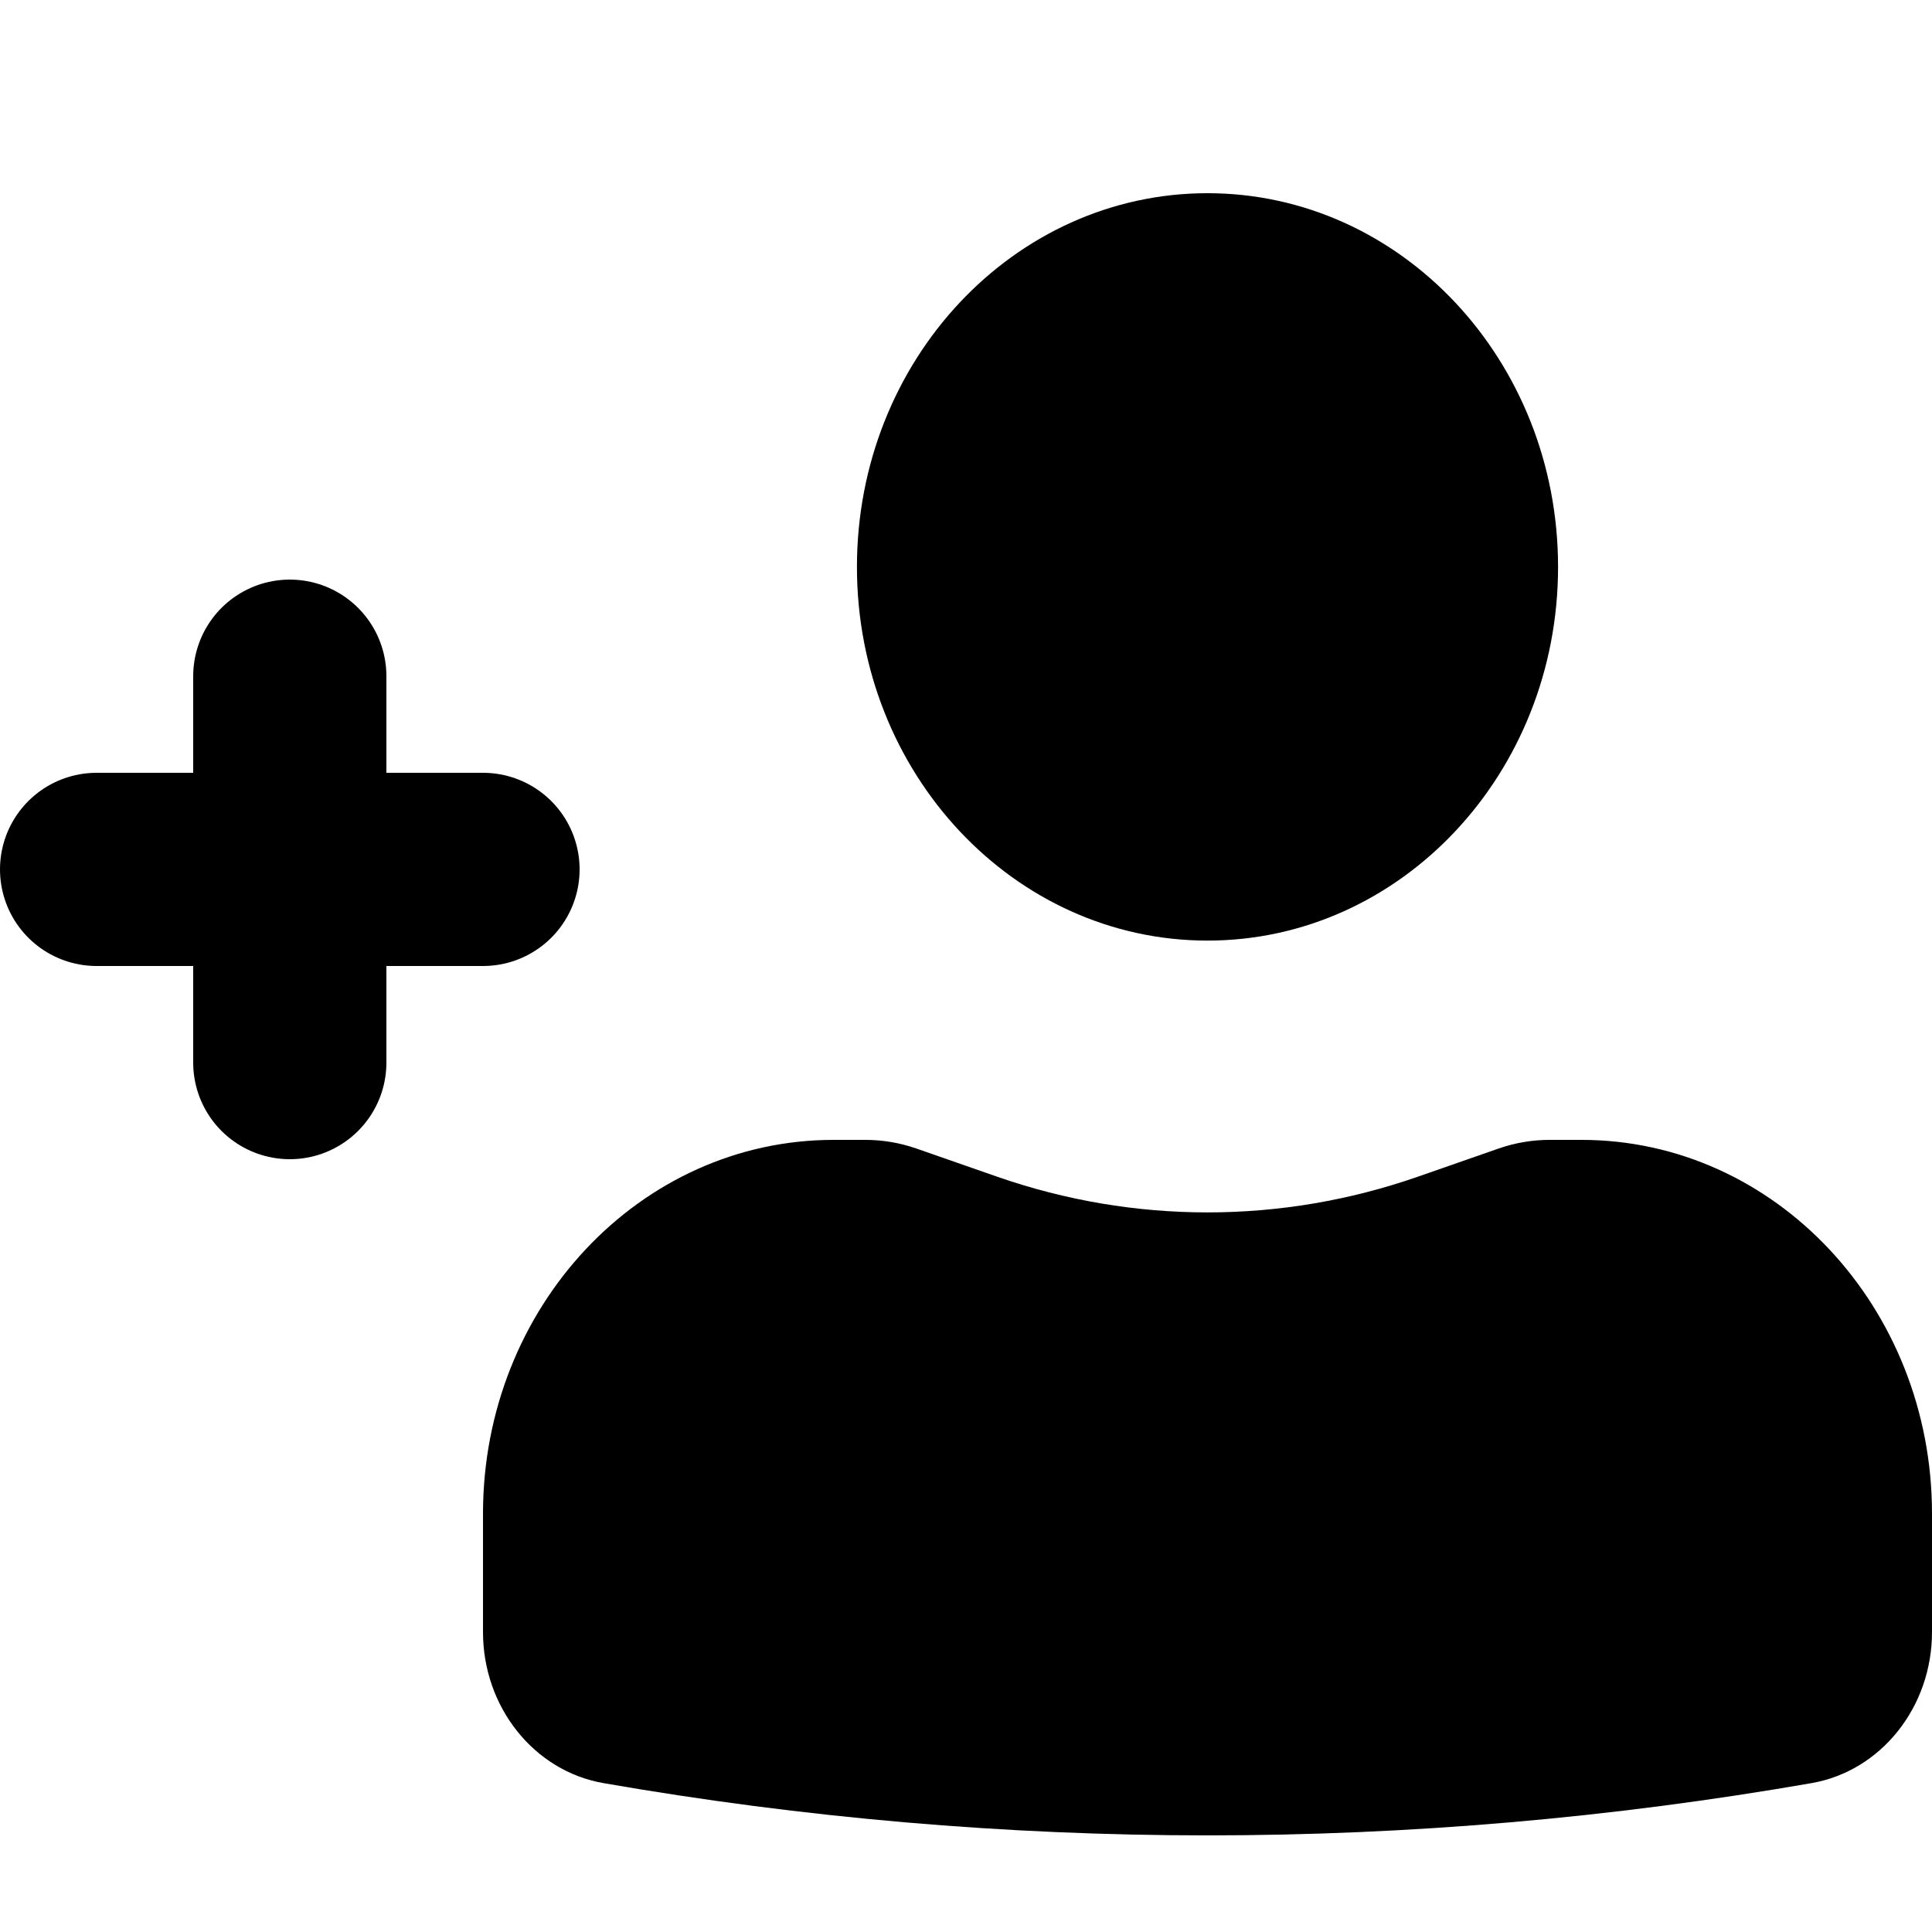
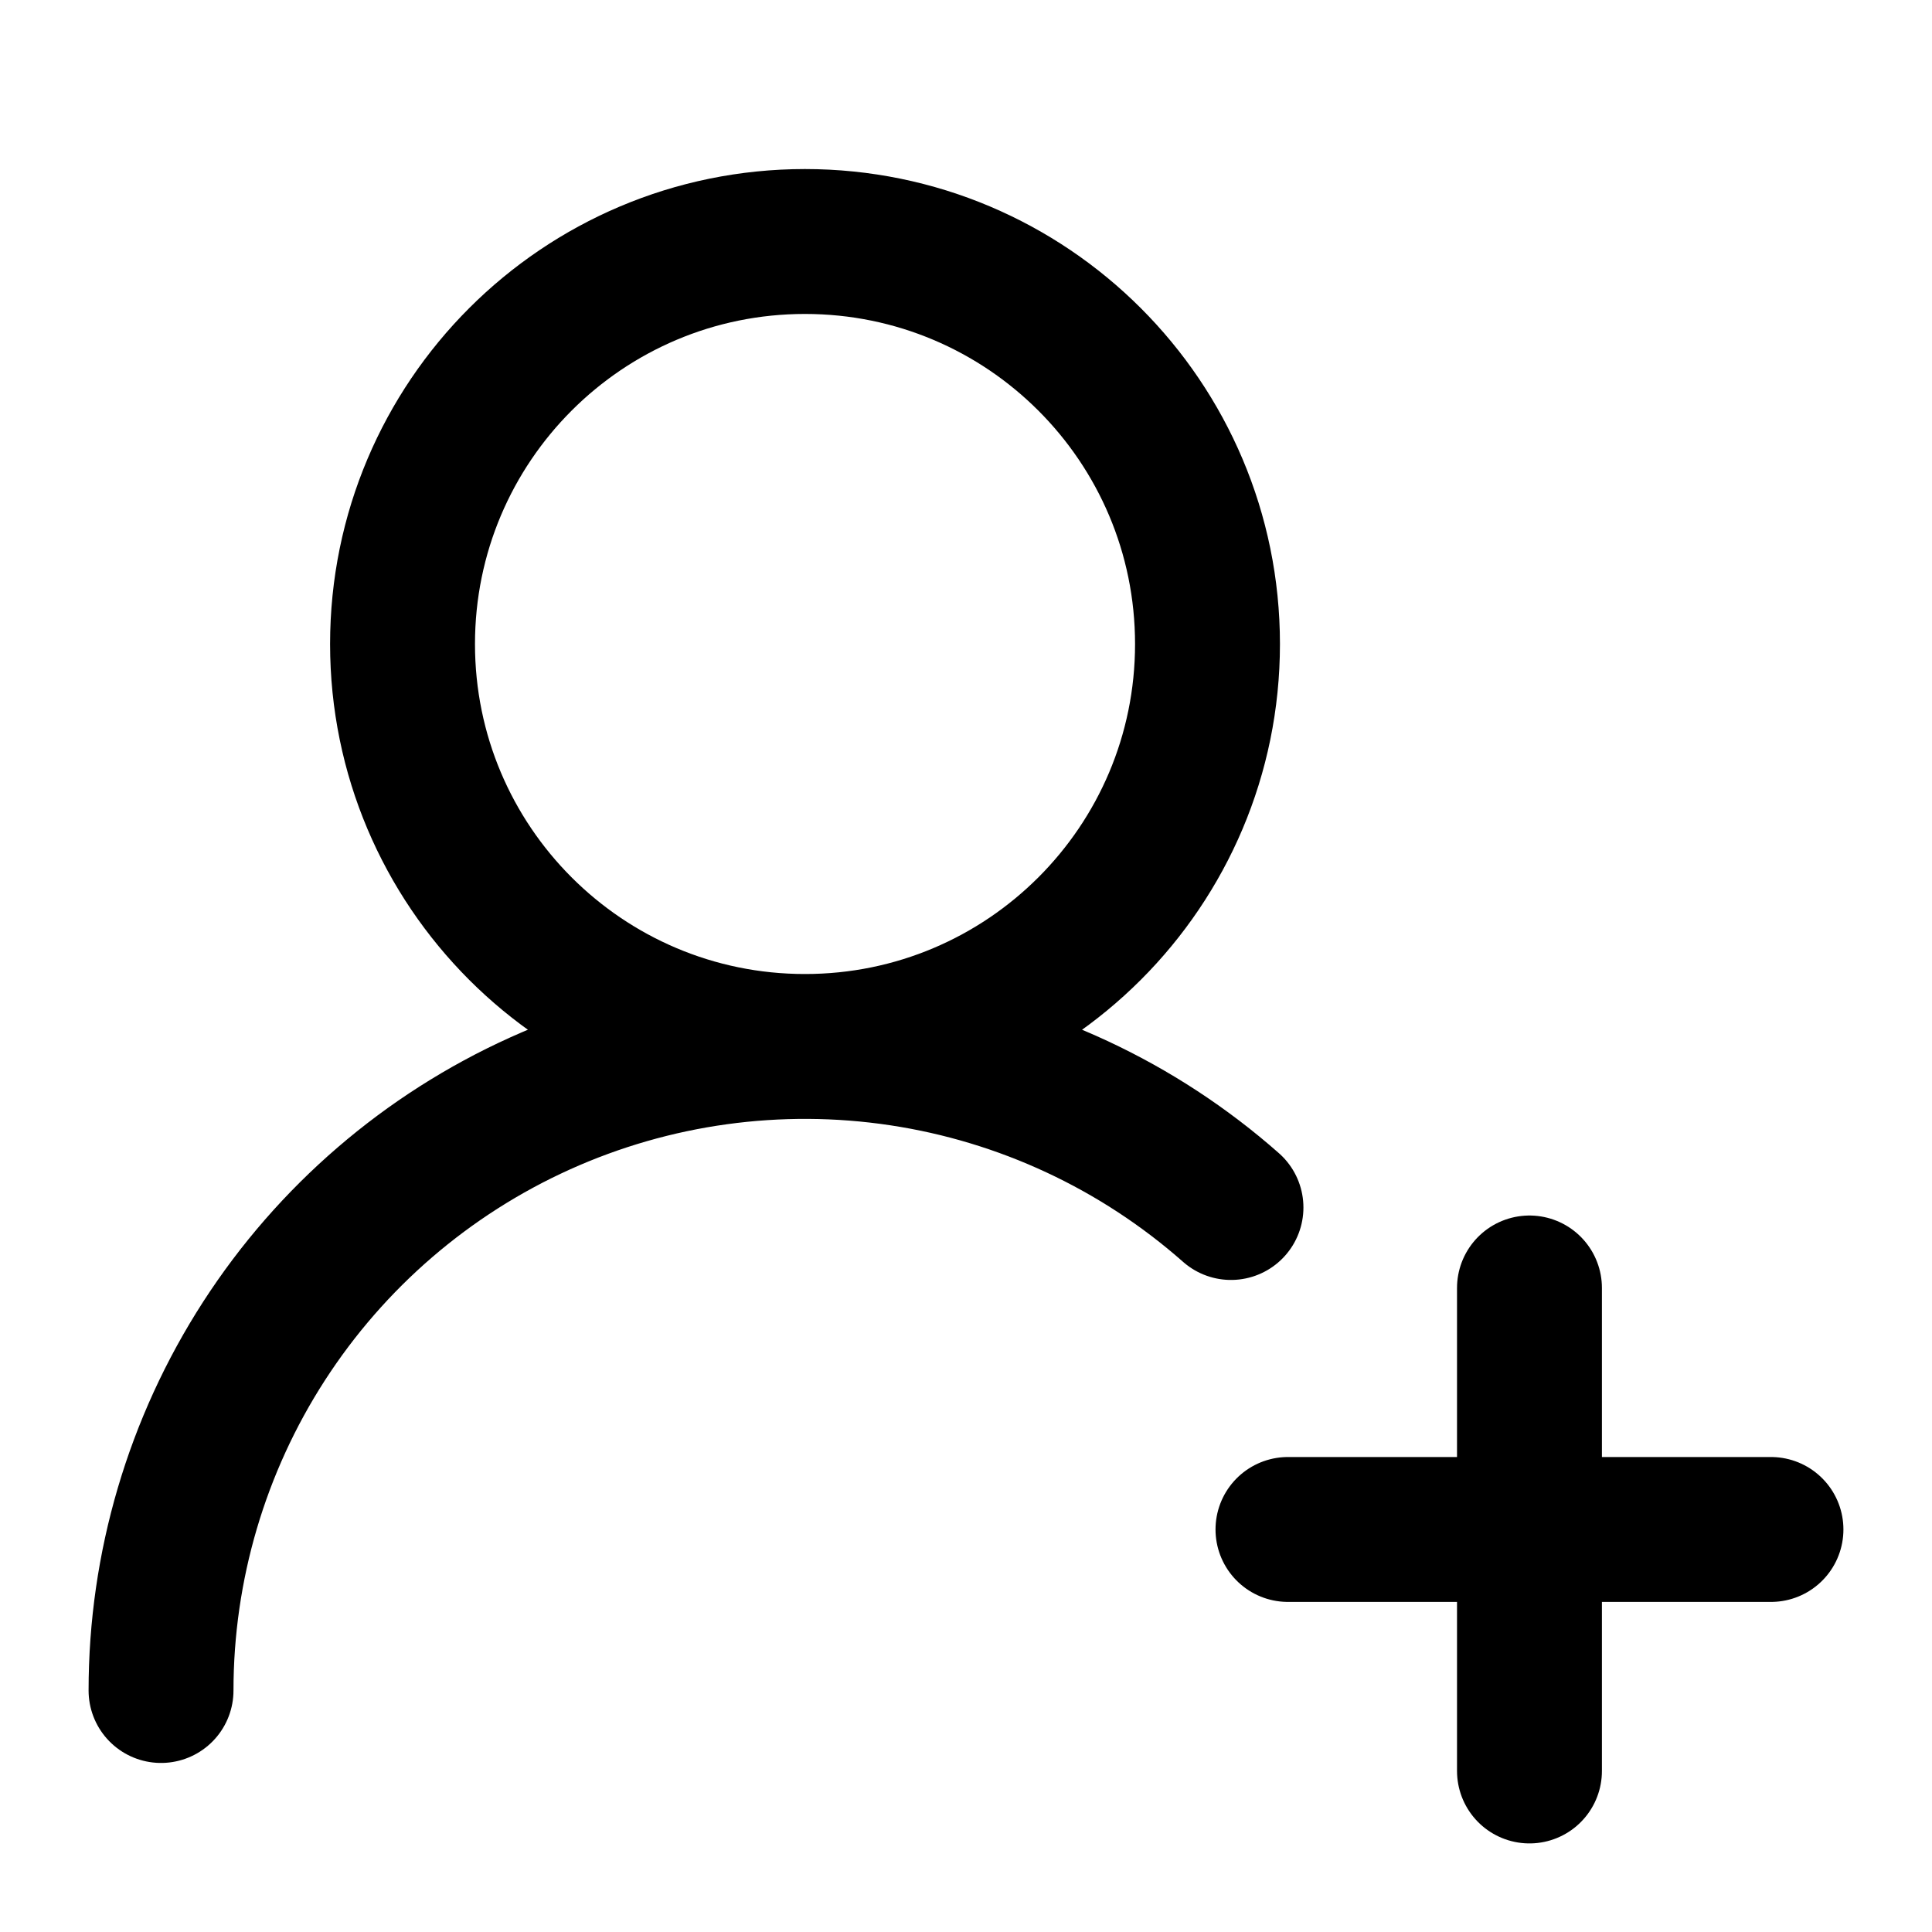
<svg xmlns="http://www.w3.org/2000/svg" width="20" height="20" viewBox="0 0 20 20" fill="none">
-   <path d="M12.5 2C10.496 2 8.871 3.732 8.871 5.869C8.871 8.005 10.496 9.737 12.5 9.737C14.504 9.737 16.129 8.005 16.129 5.869C16.129 3.732 14.504 2 12.5 2Z" fill="currentColor" />
-   <path d="M8.629 11.8C6.625 11.8 5 13.532 5 15.669V16.895C5 17.672 5.528 18.334 6.248 18.459C10.389 19.18 14.611 19.18 18.752 18.459C19.472 18.334 20 17.672 20 16.895V15.669C20 13.532 18.375 11.8 16.371 11.8H16.041C15.863 11.8 15.685 11.83 15.515 11.889L14.678 12.181C13.263 12.674 11.737 12.674 10.322 12.181L9.485 11.889C9.315 11.83 9.137 11.8 8.959 11.8H8.629Z" fill="currentColor" />
-   <path d="M3 7V11" stroke="currentColor" stroke-width="2" stroke-linecap="round" stroke-linejoin="round" />
-   <path d="M5 9L1 9" stroke="currentColor" stroke-width="2" stroke-linecap="round" stroke-linejoin="round" />
+   <path d="M1.667 17.5C1.667 16.217 2.037 14.961 2.733 13.883C3.429 12.805 4.421 11.951 5.59 11.423C6.76 10.895 8.057 10.716 9.326 10.907C10.594 11.098 11.781 11.651 12.743 12.5M15.833 13.333V18.333M18.333 15.833H13.333M12.5 6.667C12.5 8.968 10.634 10.833 8.333 10.833C6.032 10.833 4.167 8.968 4.167 6.667C4.167 4.365 6.032 2.5 8.333 2.5C10.634 2.5 12.5 4.365 12.5 6.667Z" stroke="currentColor" stroke-width="1.5" stroke-linecap="round" stroke-linejoin="round" />
</svg>
